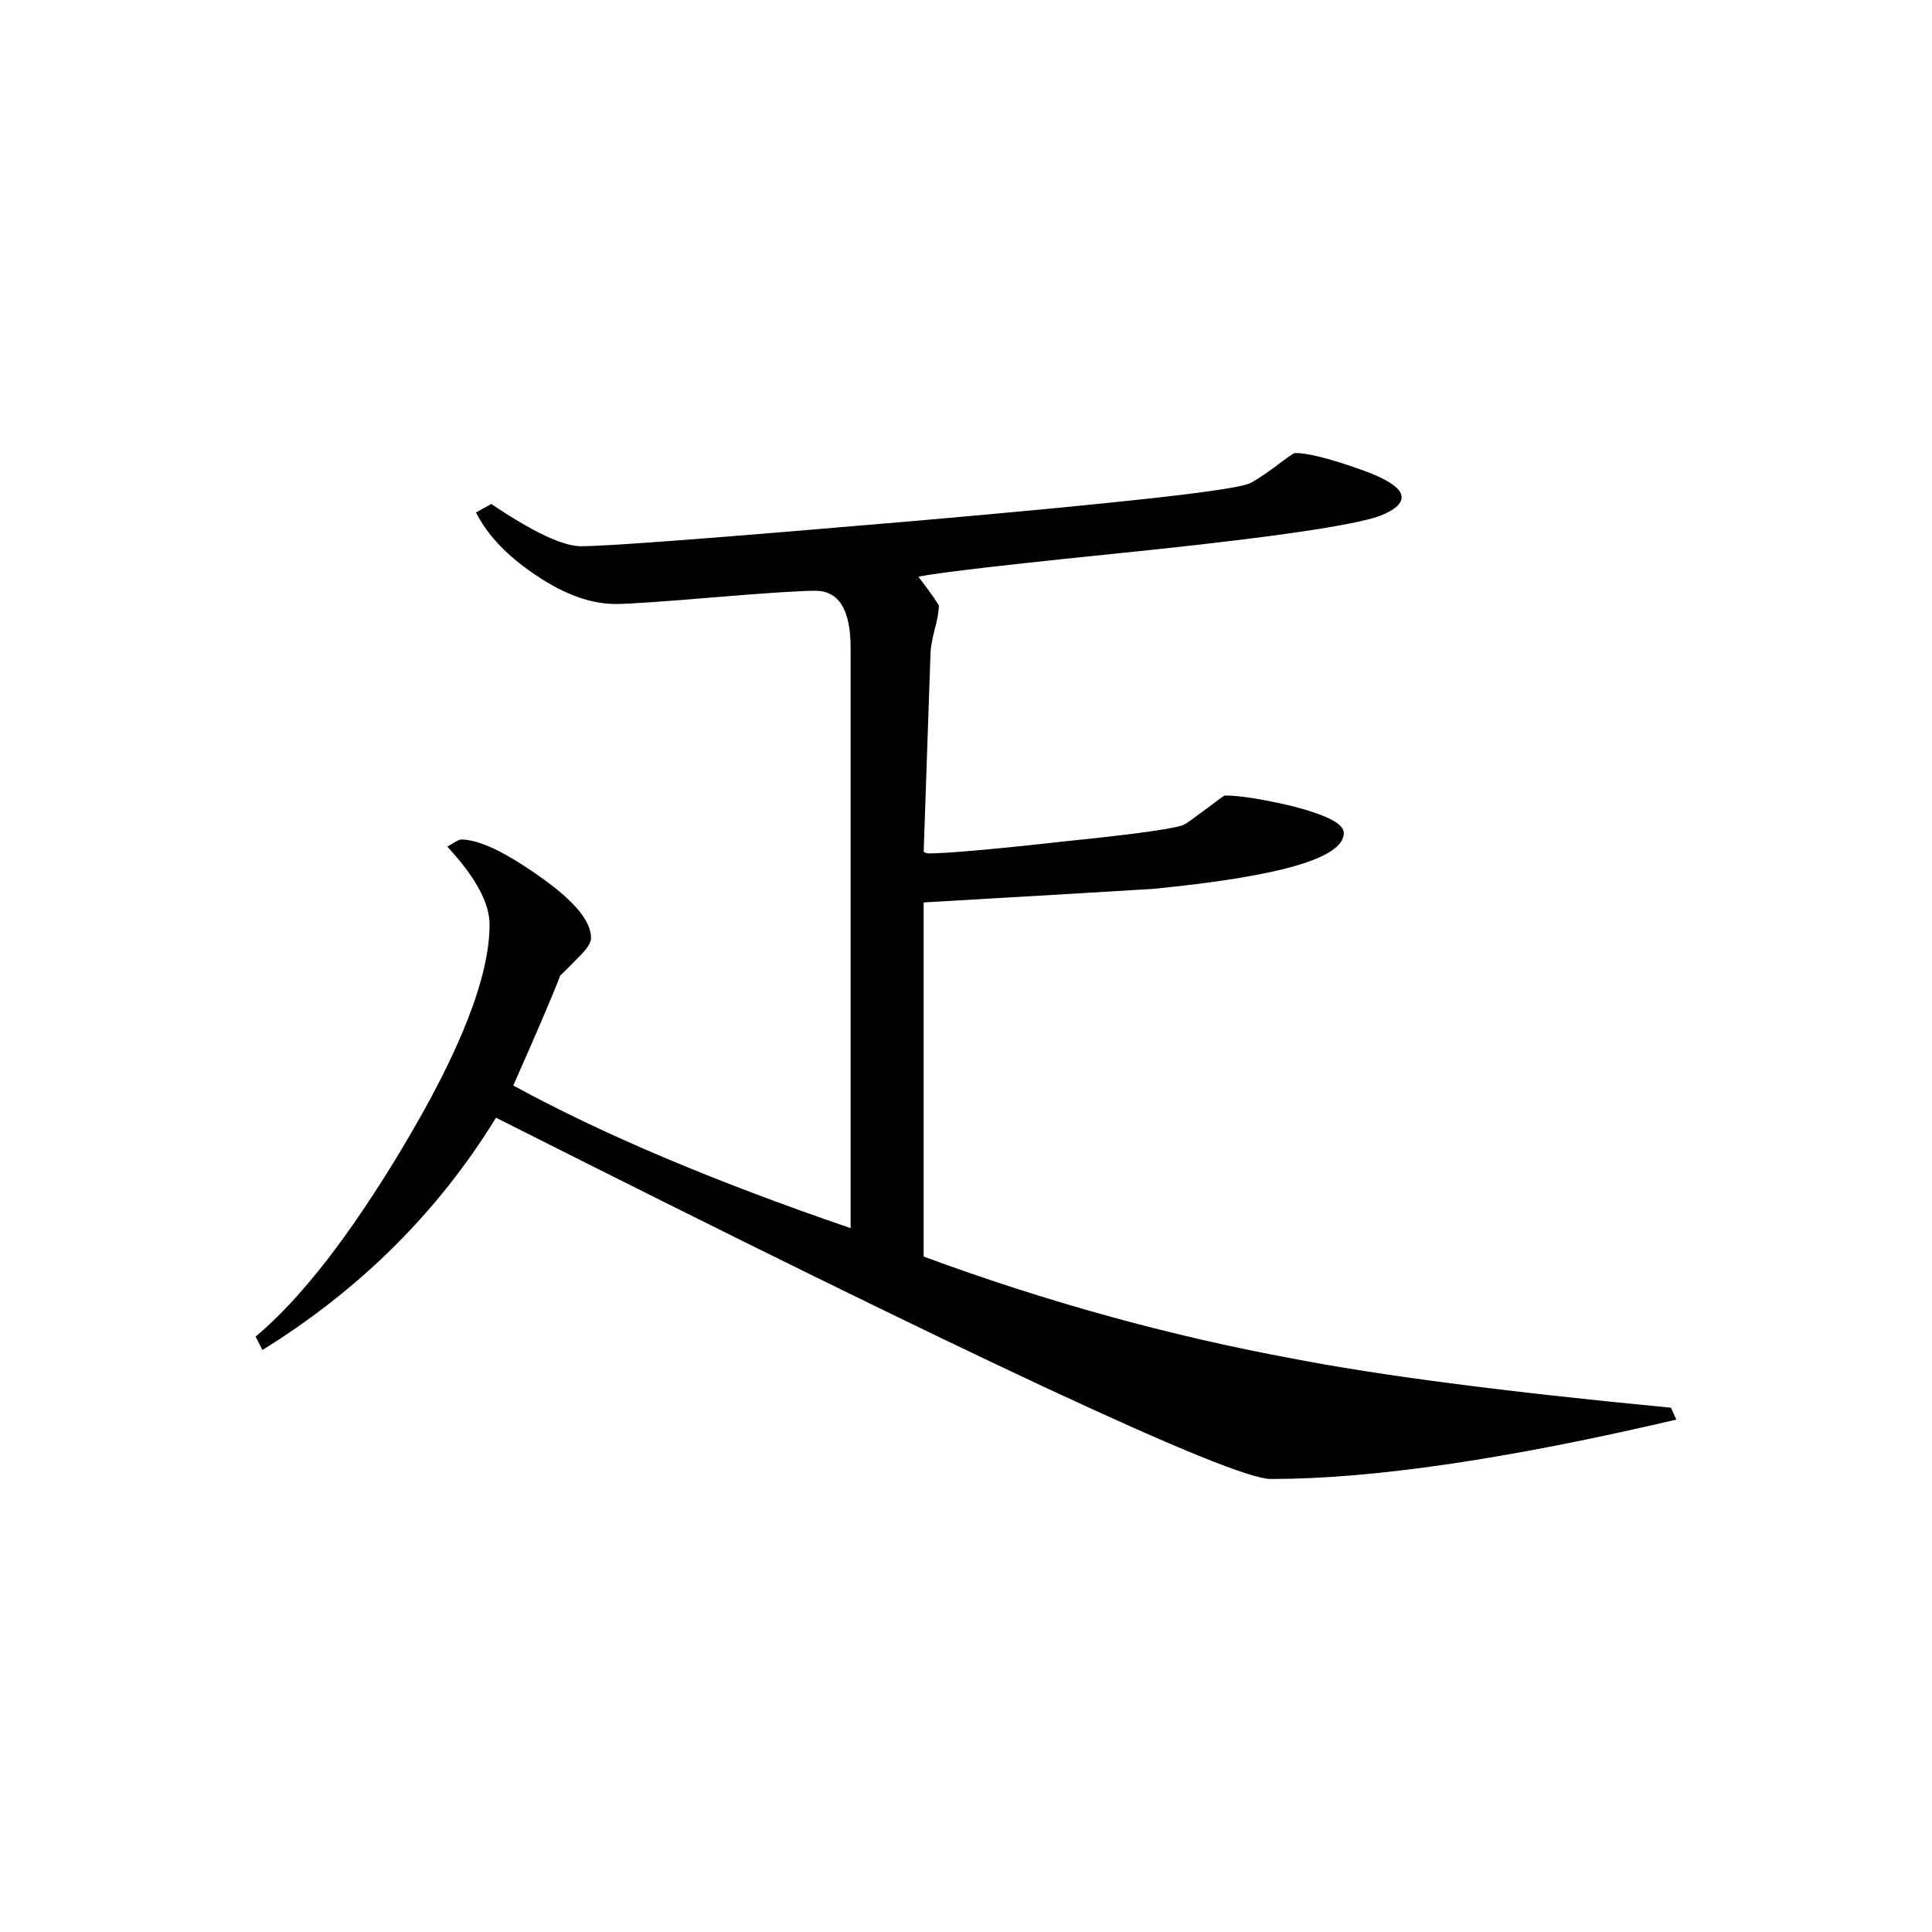
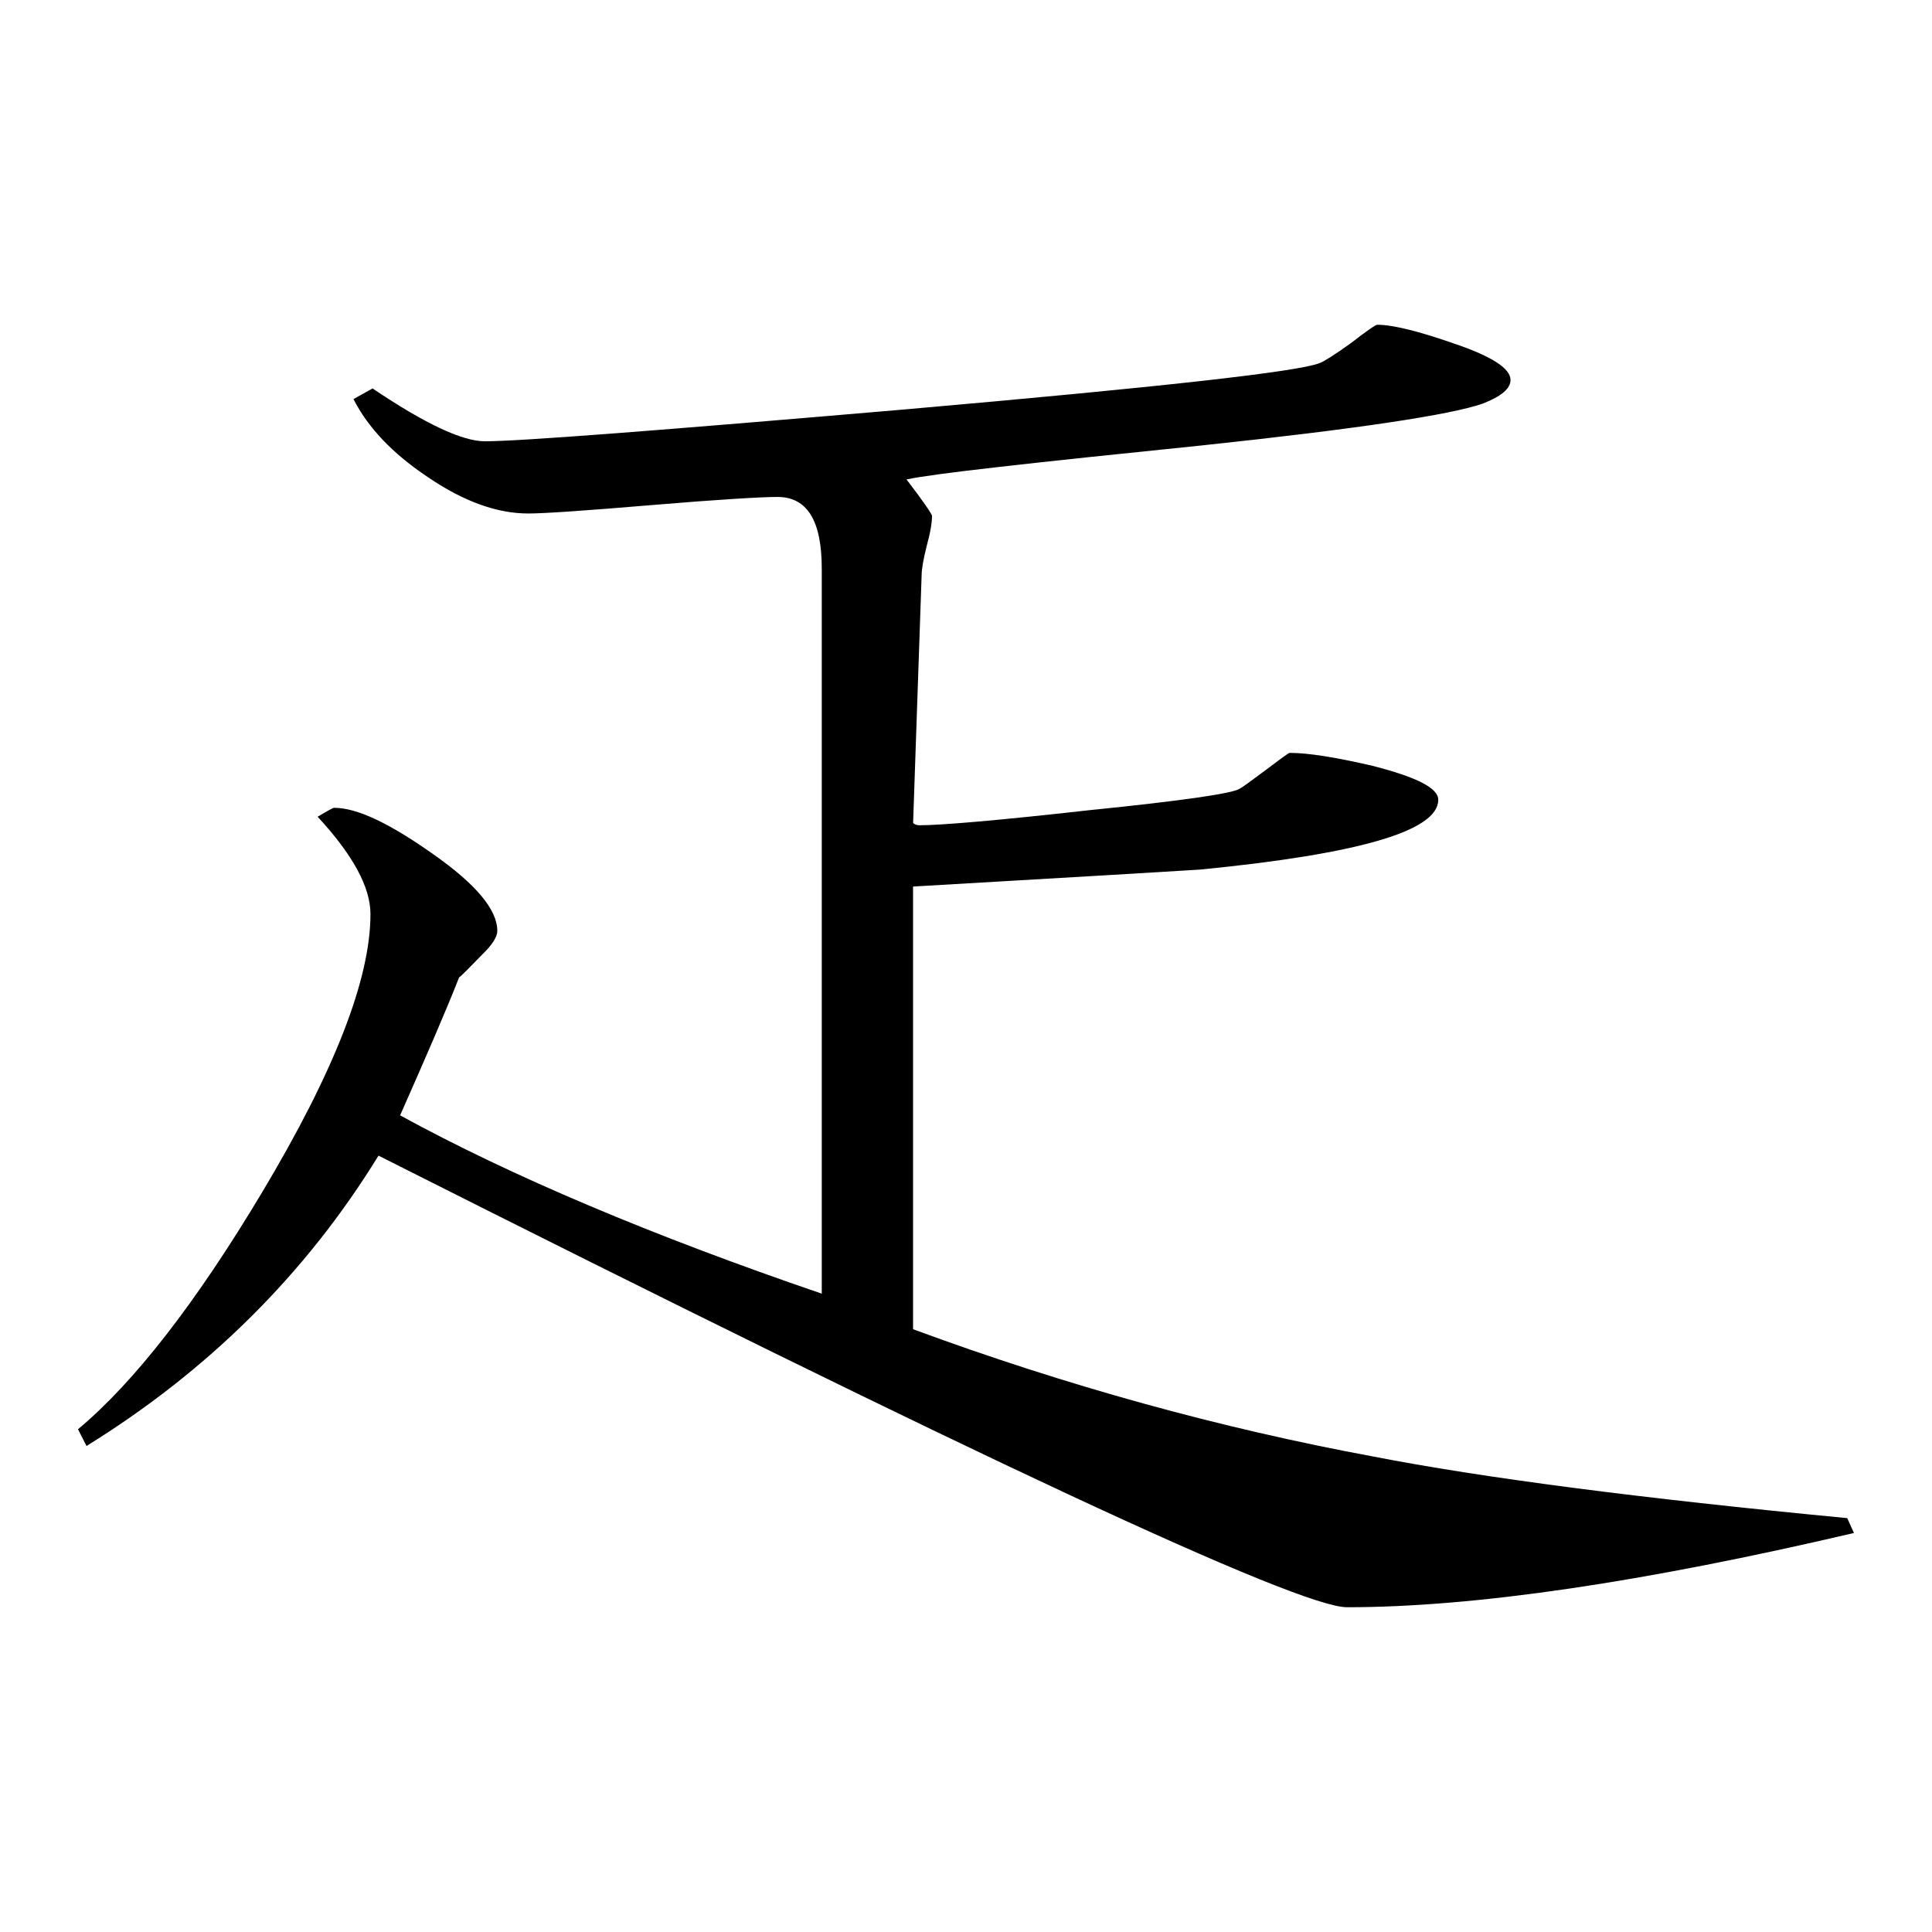
- <svg xmlns="http://www.w3.org/2000/svg" height="40" viewBox="0 0 40 40" width="40">
+ <svg xmlns="http://www.w3.org/2000/svg" viewBox="4 4 32 32">
  <path d="m34.707 29.391c-3.484.816-6.285 1.23-8.395 1.23-.812 0-6.16-2.496-16.043-7.48-1.207 1.965-2.828 3.566-4.836 4.809l-.141-.277c.93-.777 1.953-2.09 3.055-3.934 1.188-1.988 1.789-3.52 1.789-4.598 0-.449-.293-.984-.875-1.613.156-.094.254-.148.273-.148.383 0 .918.258 1.633.762.719.504 1.07.926 1.07 1.277 0 .094-.078.223-.242.383-.234.242-.359.367-.391.387-.203.52-.531 1.277-.977 2.285 1.844 1.008 4.172 1.992 6.984 2.953v-12.008c0-.797-.242-1.188-.734-1.188-.254 0-.941.039-2.062.133-1.117.094-1.801.141-2.066.141-.512 0-1.062-.195-1.656-.598-.594-.395-1.004-.832-1.238-1.297l.316-.176c.863.582 1.484.875 1.859.875.582 0 2.902-.18 6.949-.527 4.234-.371 6.531-.625 6.883-.77.062-.023.242-.133.512-.328.262-.203.41-.305.438-.305.254 0 .684.105 1.297.32.605.207.91.406.91.594 0 .141-.148.27-.457.391-.535.188-2.094.422-4.668.695-2.832.289-4.457.469-4.879.562.285.371.422.578.422.602 0 .113-.027.281-.09.508-.055.219-.082.383-.082.477l-.141 4.102c.02.023.059.039.105.039.348 0 1.285-.078 2.816-.25 1.543-.156 2.363-.277 2.48-.352.047-.02.191-.129.438-.312.25-.188.379-.285.398-.285.309 0 .766.074 1.375.215.73.188 1.086.367 1.086.562 0 .516-1.312.898-3.945 1.156-.348.023-1.941.117-4.754.281v7.332c2.551.941 5.098 1.641 7.625 2.109 1.785.348 4.406.691 7.848 1.02zm0 0" />
</svg>
